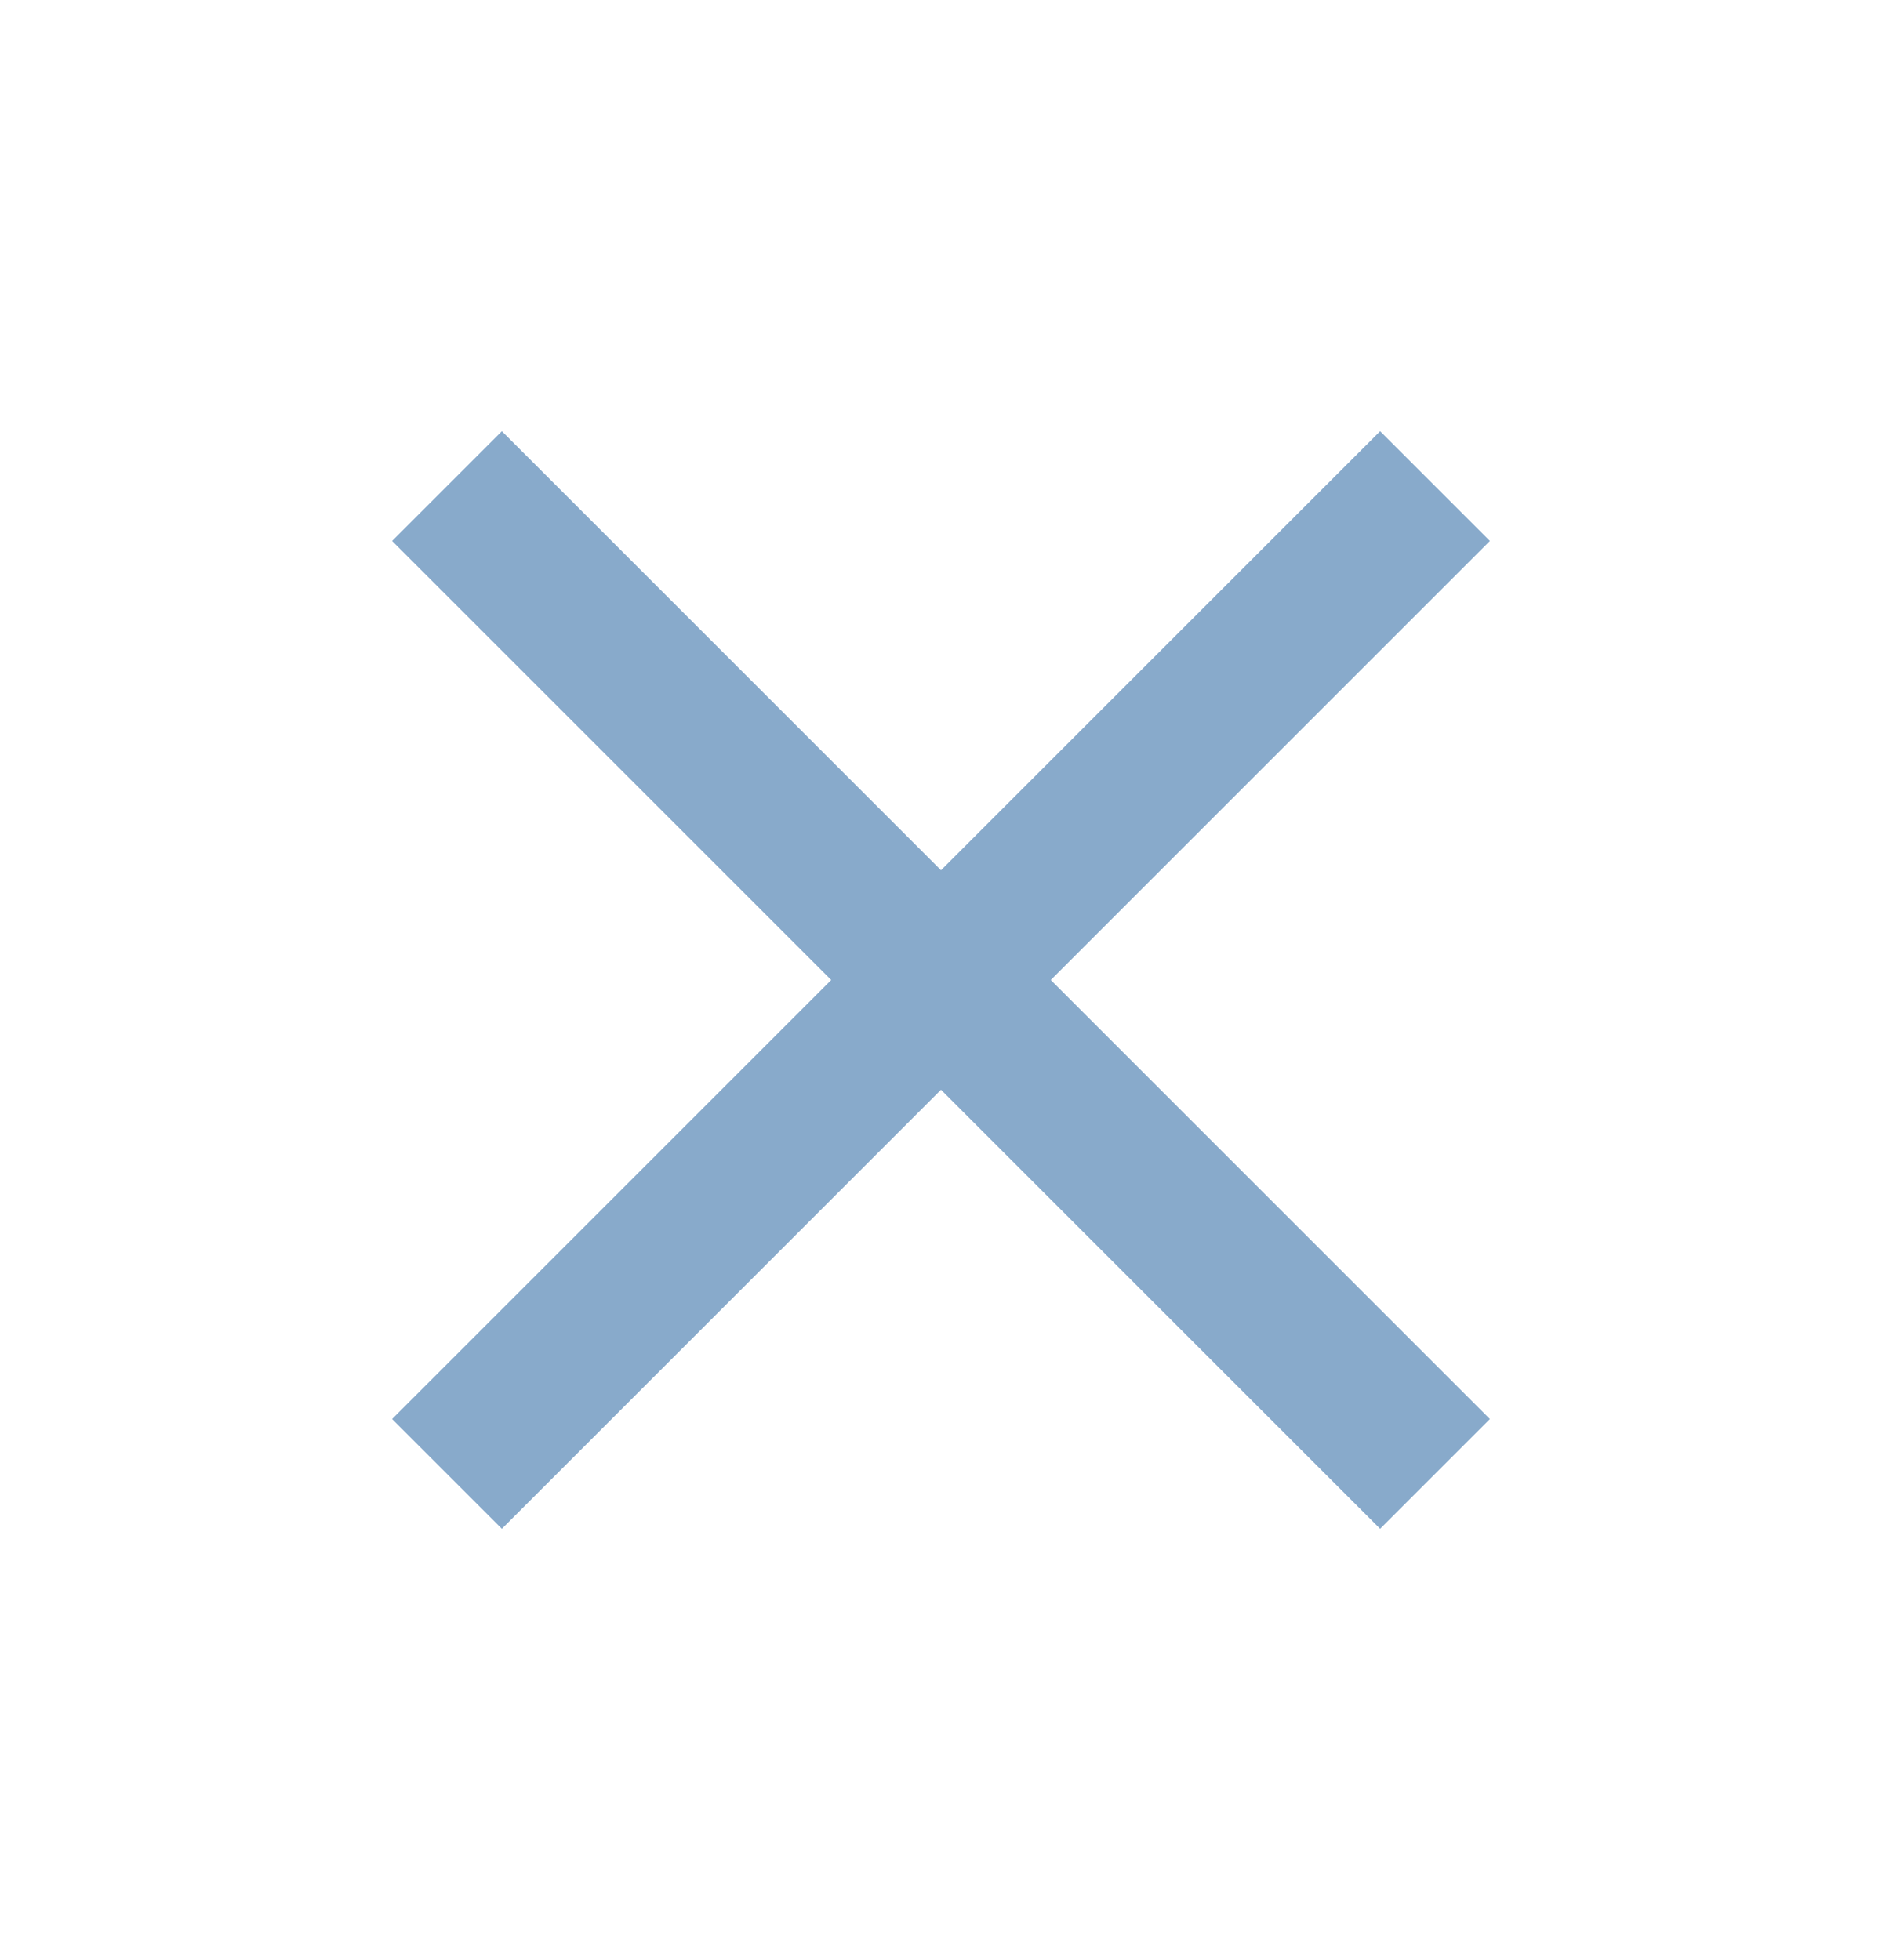
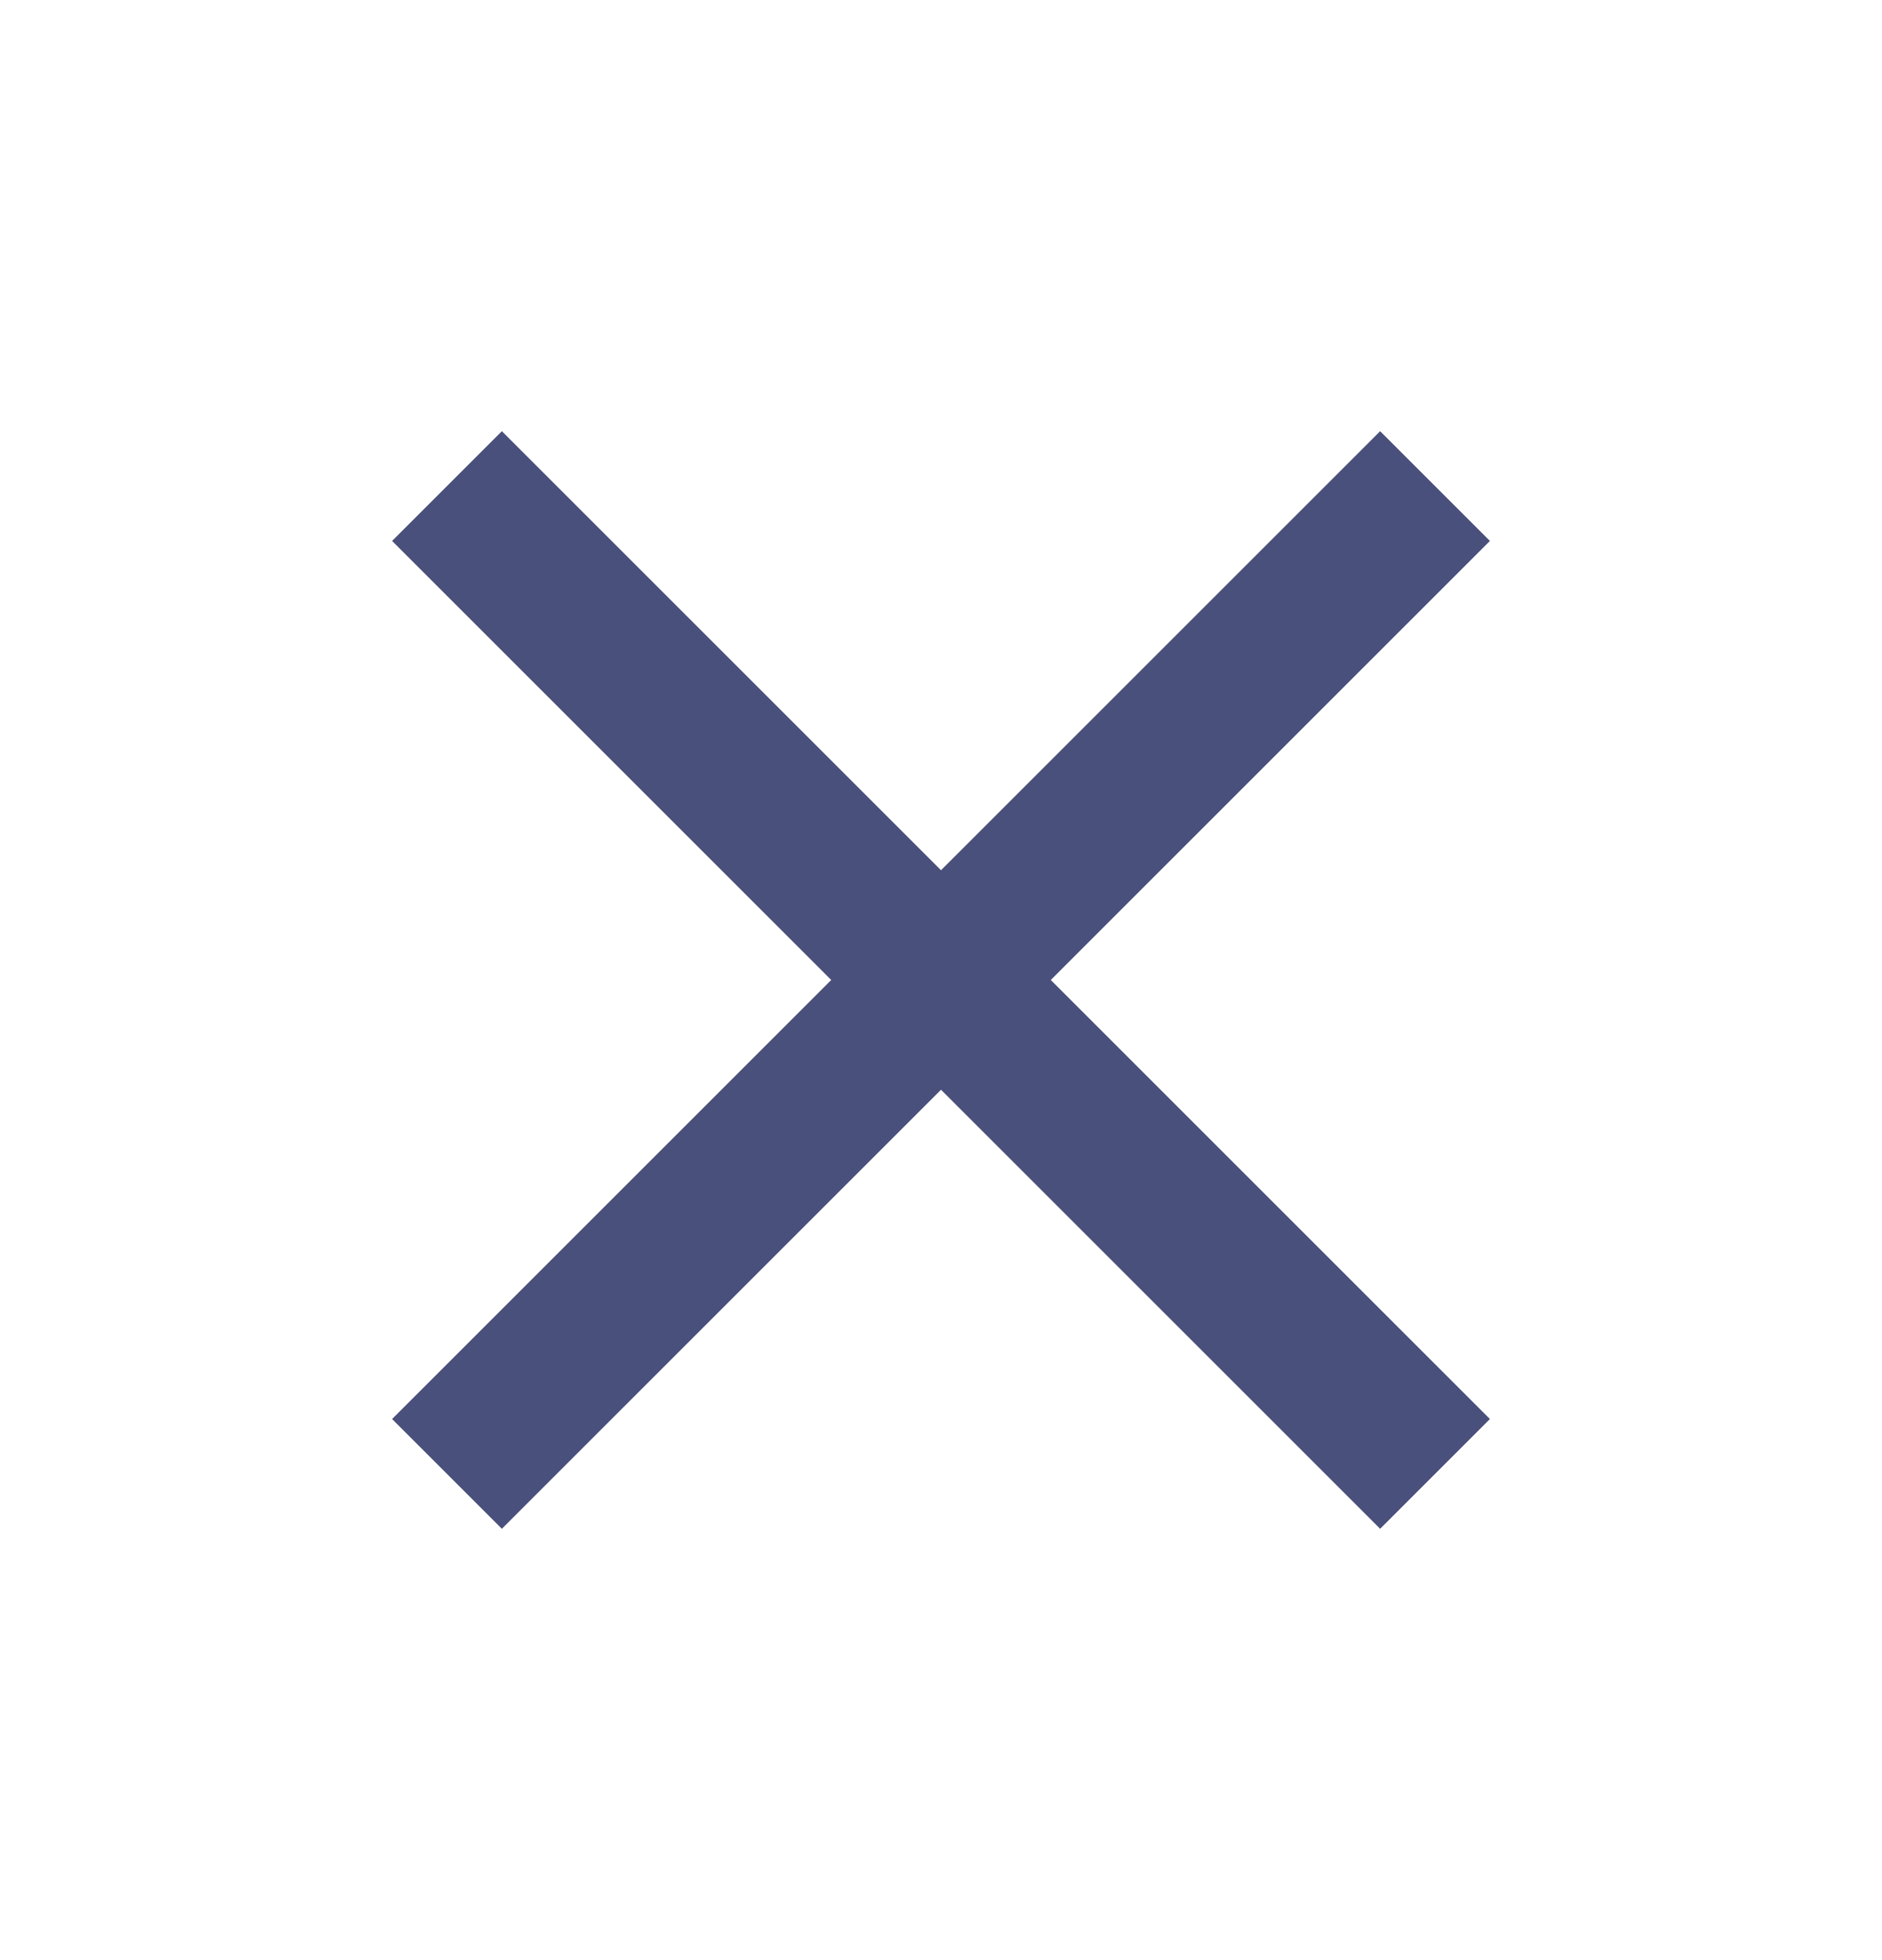
<svg xmlns="http://www.w3.org/2000/svg" width="24" height="25" viewBox="0 0 24 25" fill="none">
  <mask id="mask0_10_829" style="mask-type:alpha" maskUnits="userSpaceOnUse" x="0" y="0" width="24" height="25">
    <rect y="0.5" width="24" height="24" fill="#D9D9D9" />
  </mask>
  <g mask="url(#mask0_10_829)">
-     <path d="M6.4 19.5L5 18.1L10.6 12.5L5 6.9L6.4 5.5L12 11.1L17.6 5.5L19 6.9L13.4 12.5L19 18.1L17.6 19.5L12 13.9L6.4 19.5Z" fill="#88AACB" />
+     <path d="M6.4 19.5L5 18.1L10.6 12.5L5 6.9L6.4 5.5L12 11.1L17.6 5.5L19 6.9L13.4 12.5L19 18.1L17.6 19.5L12 13.9L6.4 19.5Z" fill="#49507C" />
  </g>
</svg>
